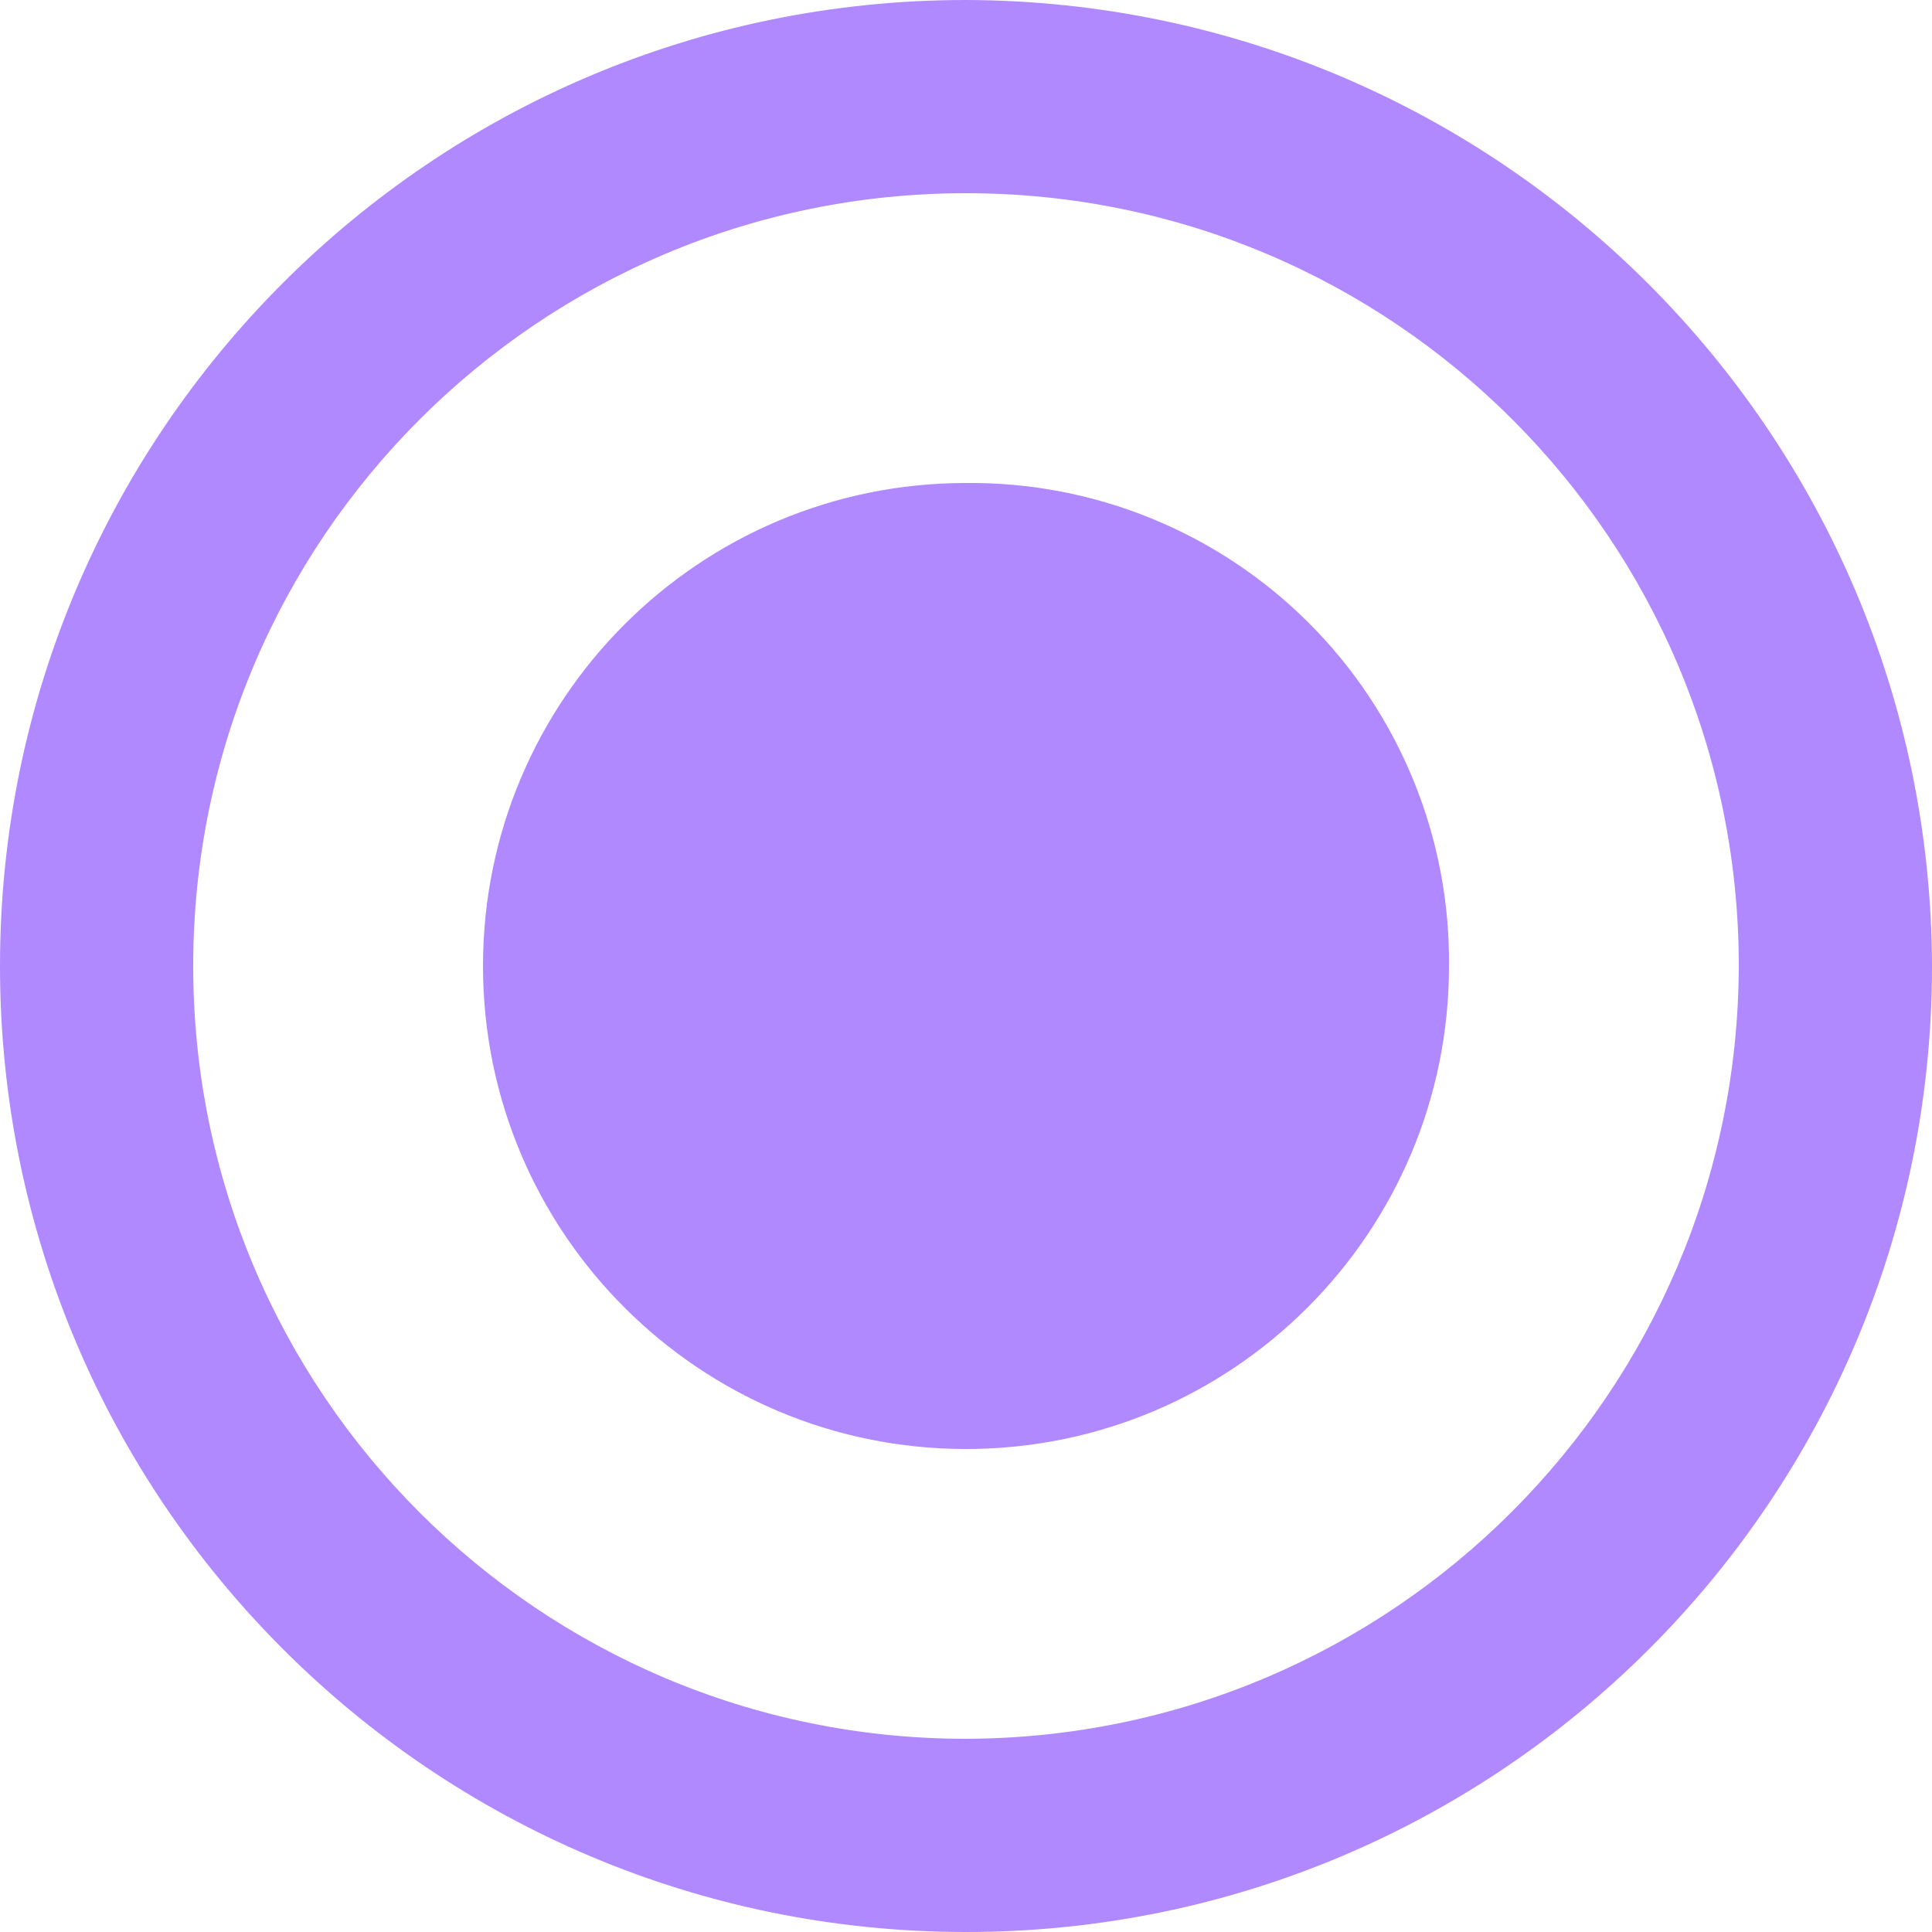
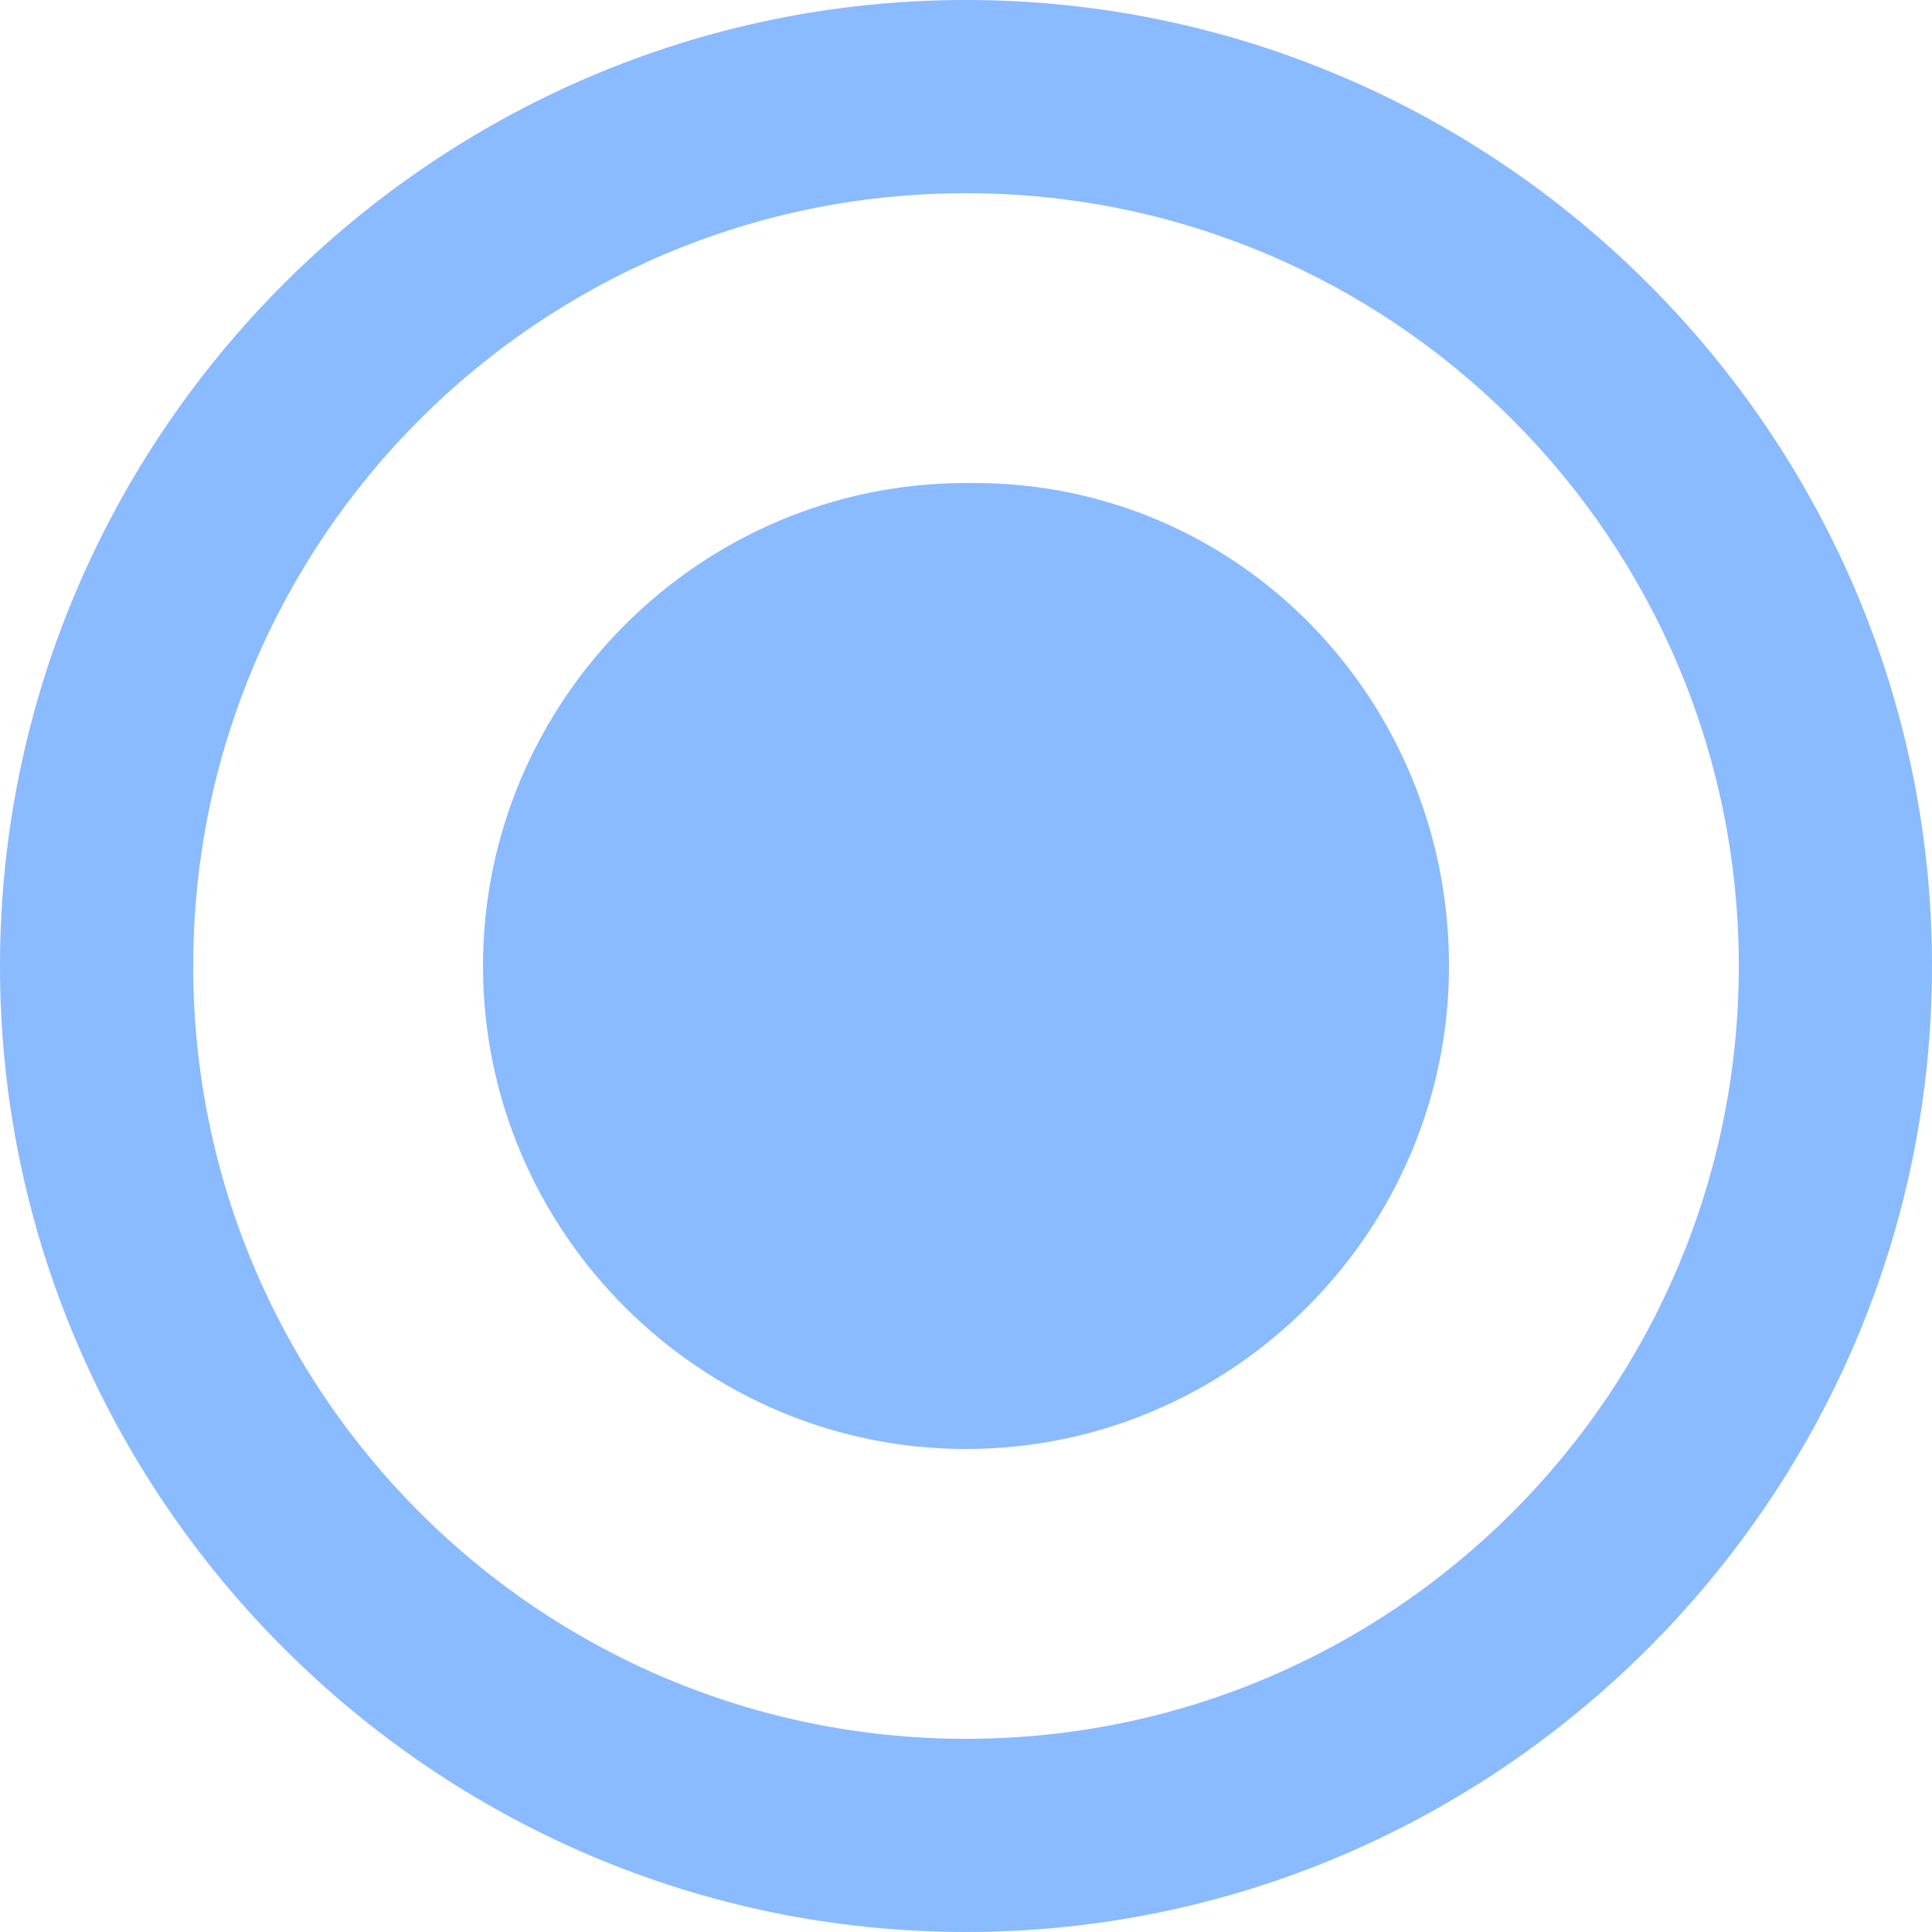
- <svg xmlns="http://www.w3.org/2000/svg" width="24" height="24" viewBox="0 0 24 24">
-   <defs>
-     <style type="text/css">
-             .cls-1{fill:#b088ff;fill-rule:evenodd}
-         </style>
-   </defs>
+ <svg xmlns="http://www.w3.org/2000/svg" version="1.1" id="Capa_1" x="0px" y="0px" viewBox="0 0 24 24" style="enable-background:new 0 0 24 24;" xml:space="preserve">
+   <style type="text/css">
+ 	.st0{fill-rule:evenodd;clip-rule:evenodd;fill:#8ABAFF;}
+ </style>
  <g id="radiobttom_active" transform="translate(-508 -240)">
-     <path id="radio_on" d="M14 8a6 6 0 1 0 6 6 5.942 5.942 0 0 0-6-6zm0-6a12 12 0 1 0 12 12A12.035 12.035 0 0 0 14 2zm0 21.6a9.6 9.6 0 1 1 9.6-9.6 9.628 9.628 0 0 1-9.6 9.6z" class="cls-1" transform="translate(506 238)" />
+     <path id="radio_on" class="st0" d="M520,246c-3.3,0-6,2.7-6,6s2.7,6,6,6s6-2.7,6-6c0-3.3-2.6-6-5.9-6C520.1,246,520,246,520,246z    M520,240c-6.6,0-12,5.4-12,12s5.4,12,12,12s12-5.4,12-12C532,245.4,526.6,240,520,240z M520,261.6c-5.3,0-9.6-4.3-9.6-9.6   s4.3-9.6,9.6-9.6s9.6,4.3,9.6,9.6C529.6,257.3,525.3,261.6,520,261.6z" />
  </g>
</svg>
